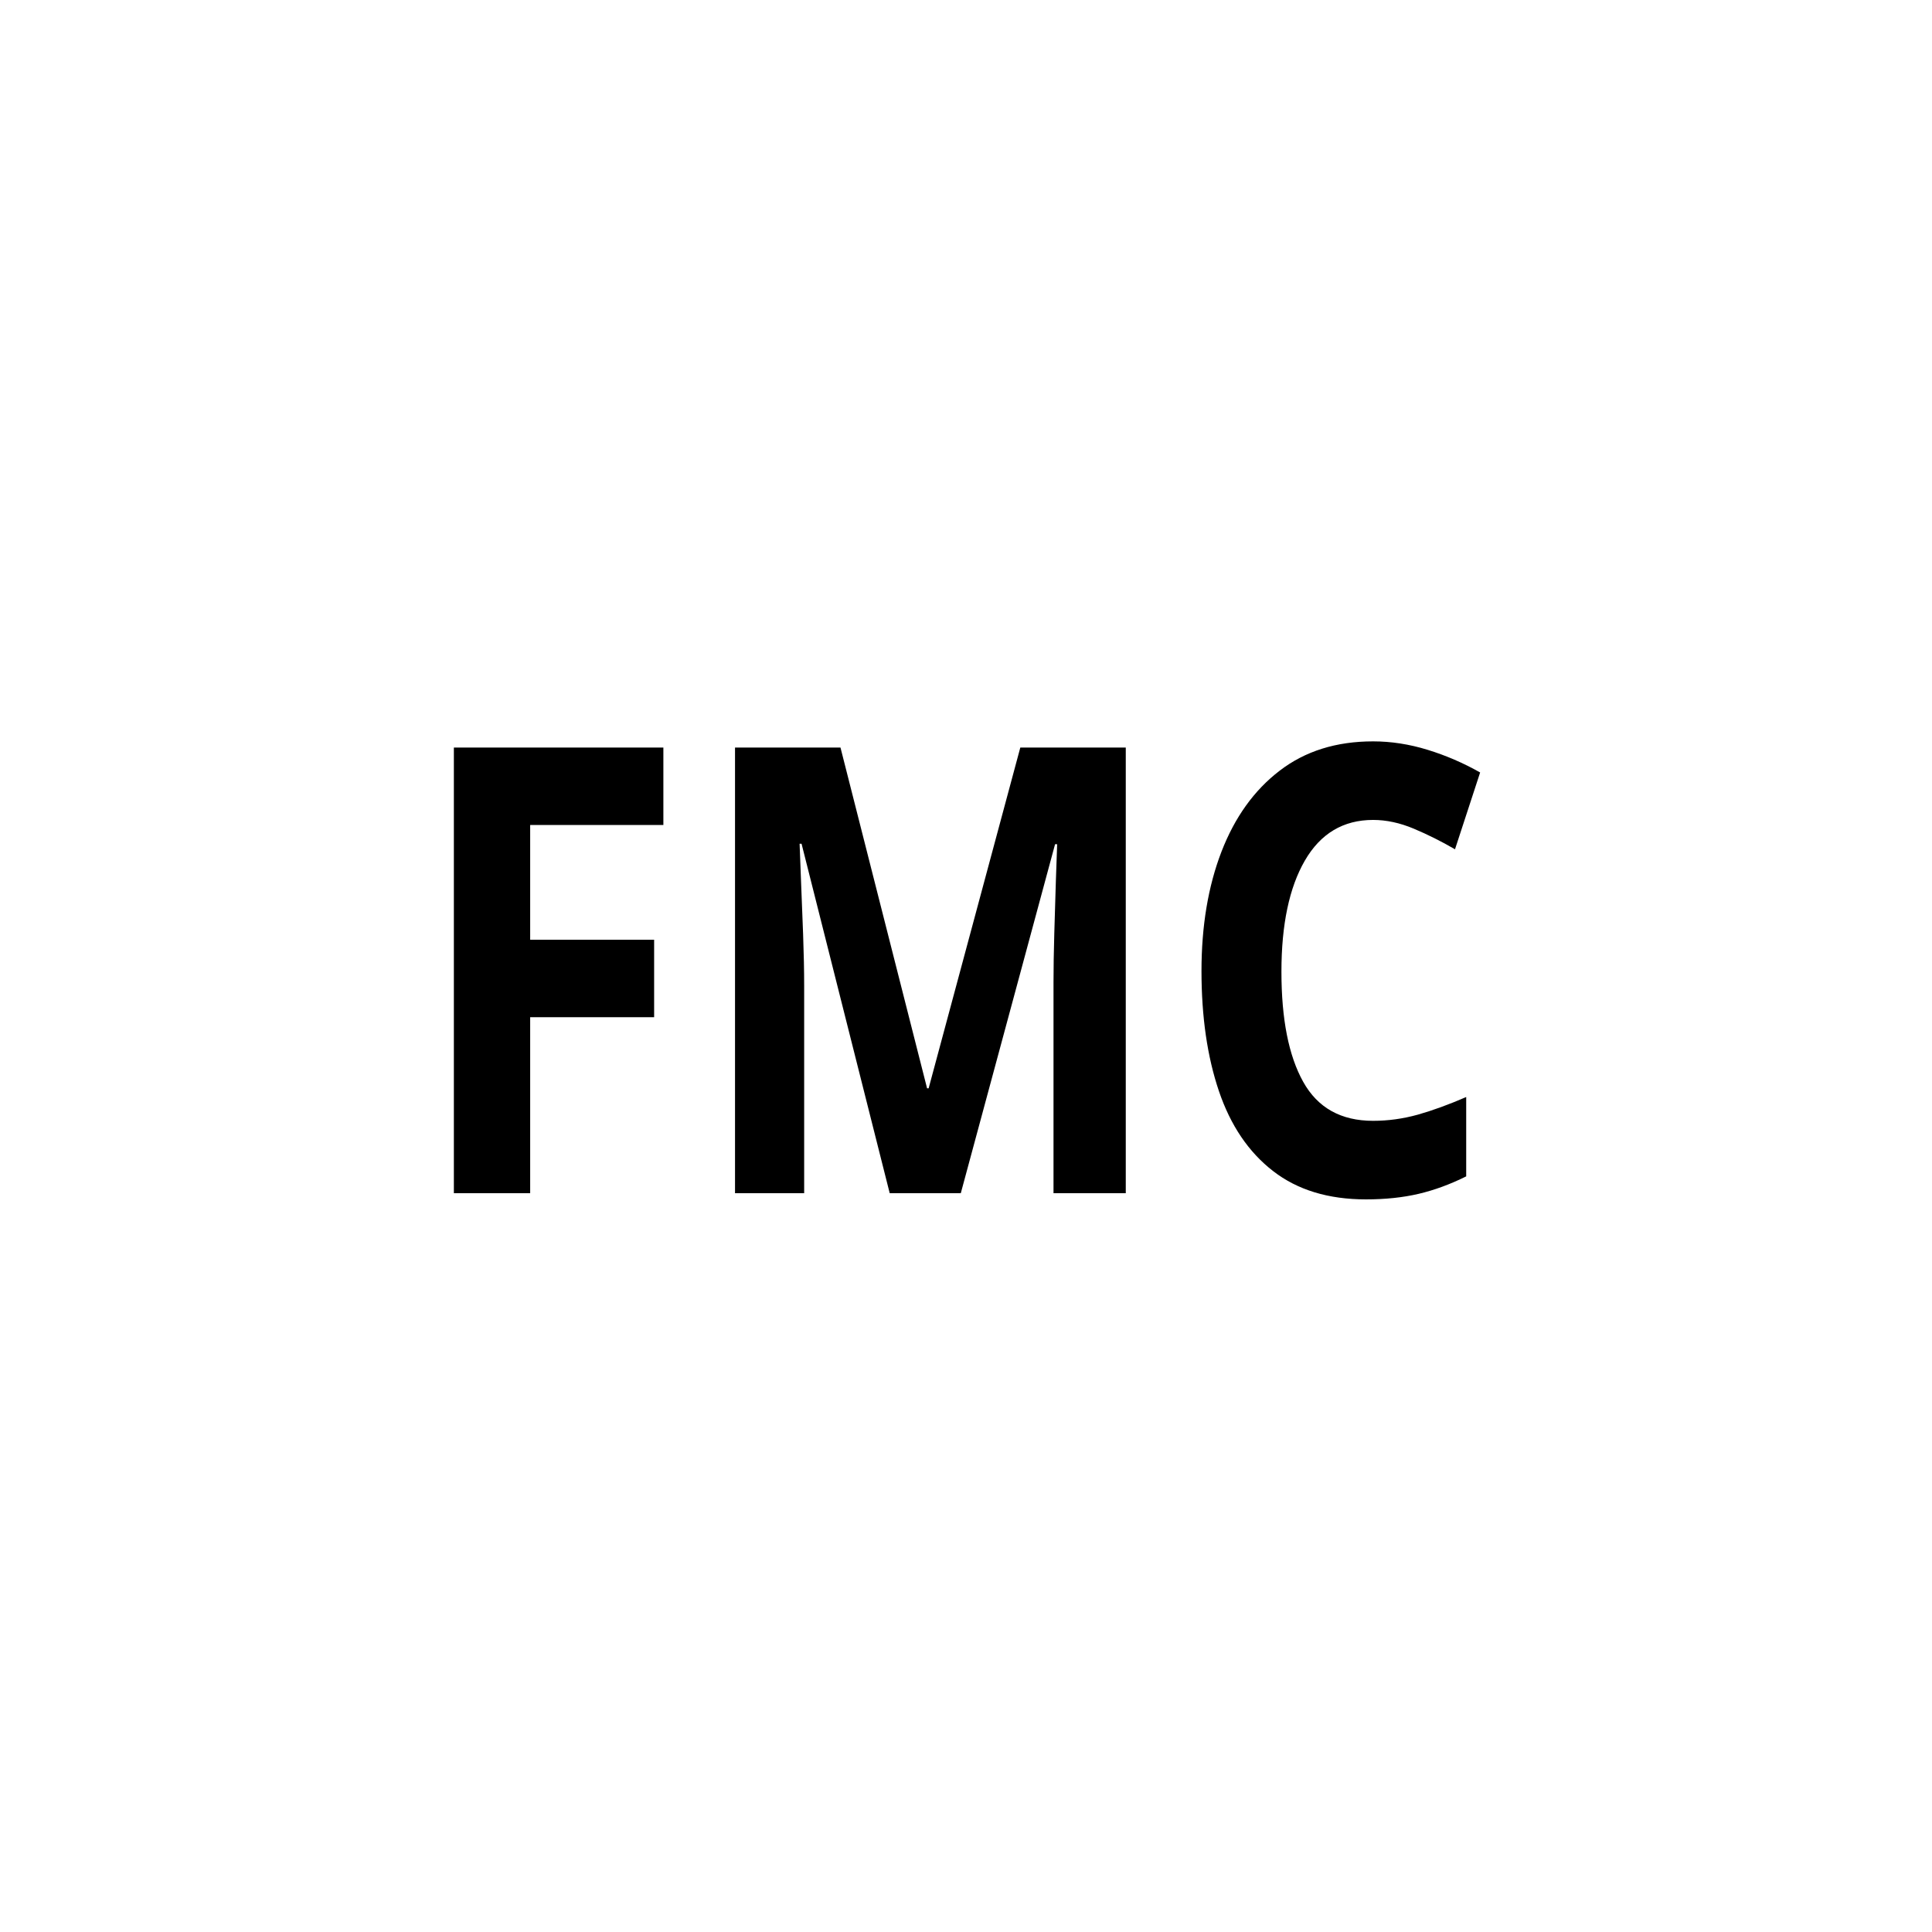
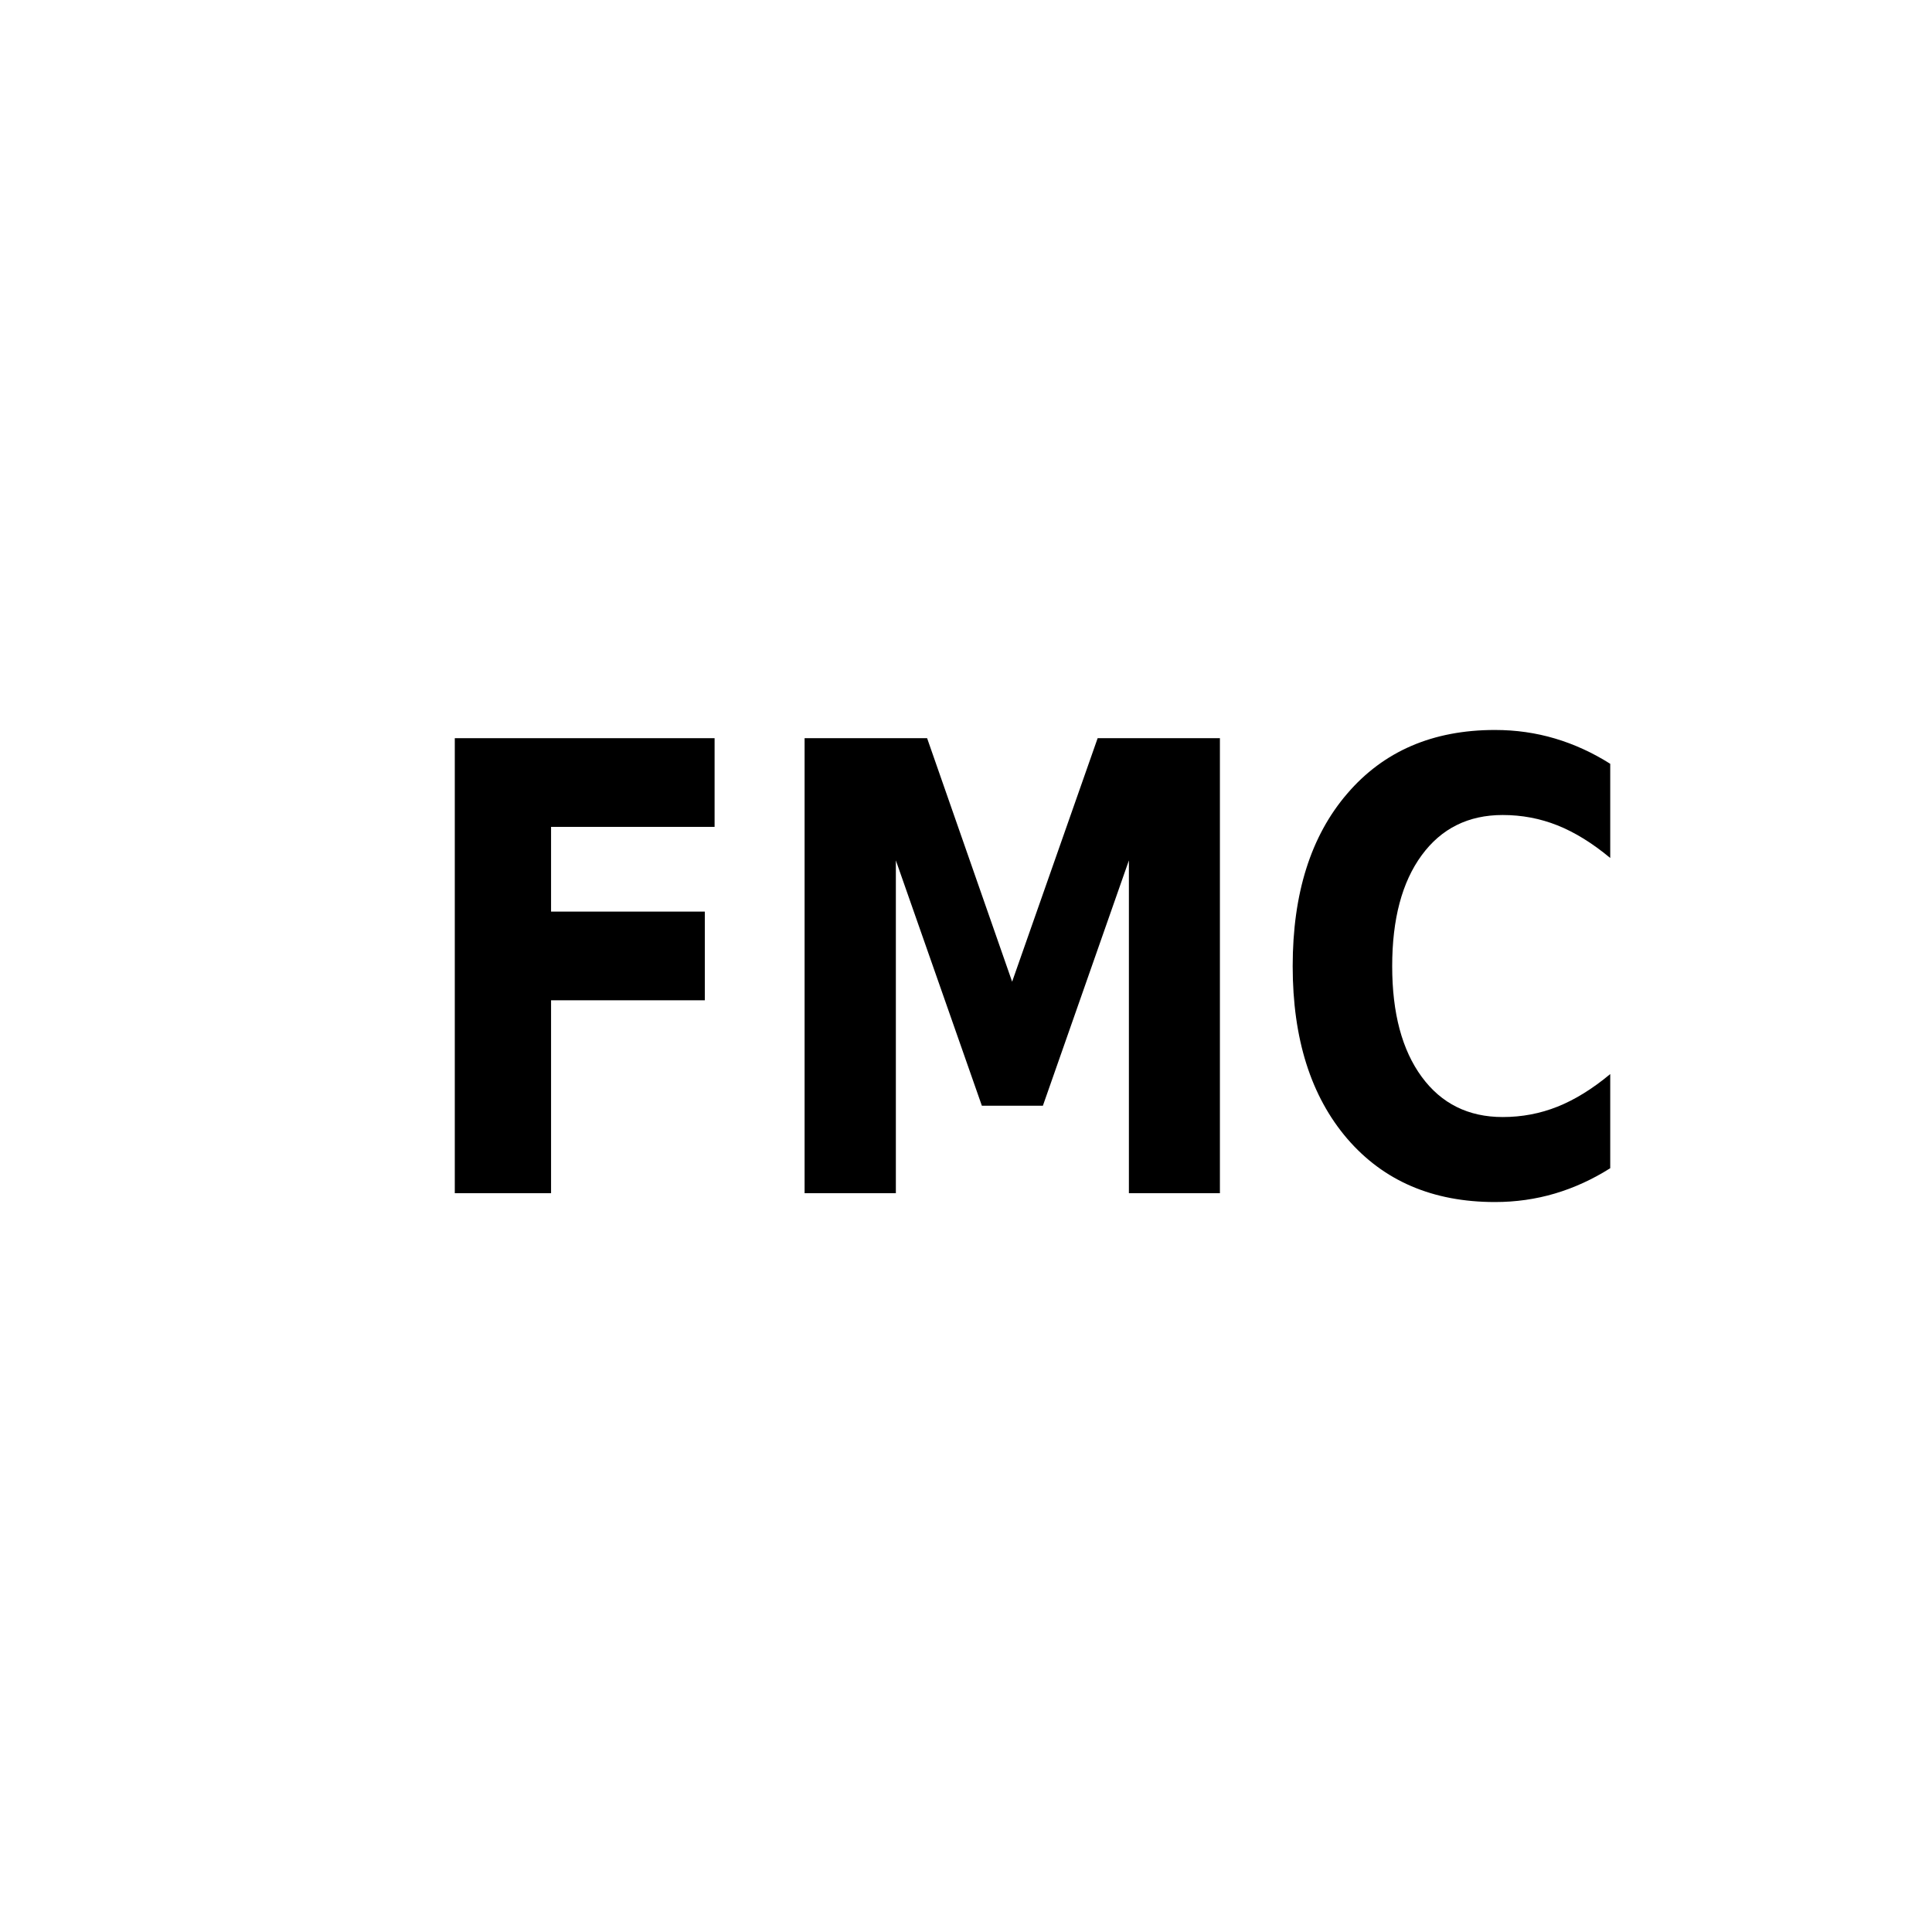
- <svg xmlns="http://www.w3.org/2000/svg" width="210mm" height="210mm" viewBox="0 0 210 210" version="1.1" id="svg5">
-   <defs id="defs2" />
-   <g id="layer1">
-     <text xml:space="preserve" style="font-style:normal;font-variant:normal;font-weight:bold;font-stretch:normal;font-size:61.45px;line-height:1.25;font-family:sans-serif;-inkscape-font-specification:'sans-serif, Bold';font-variant-ligatures:normal;font-variant-caps:normal;font-variant-numeric:normal;font-variant-east-asian:normal;fill:#000000;fill-opacity:1;stroke:none;stroke-width:1.536" x="48.935" y="117.477" id="text23482" transform="scale(0.9057901,1.104008)">
-       <tspan id="tspan23480" style="font-style:normal;font-variant:normal;font-weight:bold;font-stretch:normal;font-size:61.45px;font-family:sans-serif;-inkscape-font-specification:'sans-serif, Bold';font-variant-ligatures:normal;font-variant-caps:normal;font-variant-numeric:normal;font-variant-east-asian:normal;stroke-width:1.536" x="48.935" y="117.477">FMC</tspan>
-     </text>
+ <svg xmlns="http://www.w3.org/2000/svg" width="210mm" height="210mm" viewBox="0 0 210 210">
+   <g aria-label="FMC" style="font-weight:700;font-size:61.45px;line-height:1.25;-inkscape-font-specification:'sans-serif, Bold';stroke-width:1.536">
+     <path d="M49.434 80.238h28.238v9.64H59.898v9.209h16.715v9.64H59.898v20.969H49.434Z" />
+     <path d="M87.456 80.238h13.317l9.241 26.468 9.295-26.468h13.29v49.457h-9.893V93.522l-9.349 26.666h-6.632L97.376 93.522v36.173h-9.92Z" />
+     <path d="M175.025 126.979q-2.881 1.822-6.006 2.749-3.126.928-6.523.928-10.138 0-16.062-6.89-5.925-6.923-5.925-18.749 0-11.859 5.925-18.749 5.925-6.923 16.062-6.923 3.397 0 6.523.928 3.126.928 6.006 2.749v10.236q-2.908-2.418-5.735-3.544-2.827-1.126-5.952-1.126-5.599 0-8.806 4.373-3.207 4.373-3.207 12.058 0 7.652 3.207 12.025 3.207 4.373 8.806 4.373 3.126 0 5.952-1.126 2.827-1.126 5.735-3.544z" />
  </g>
</svg>
